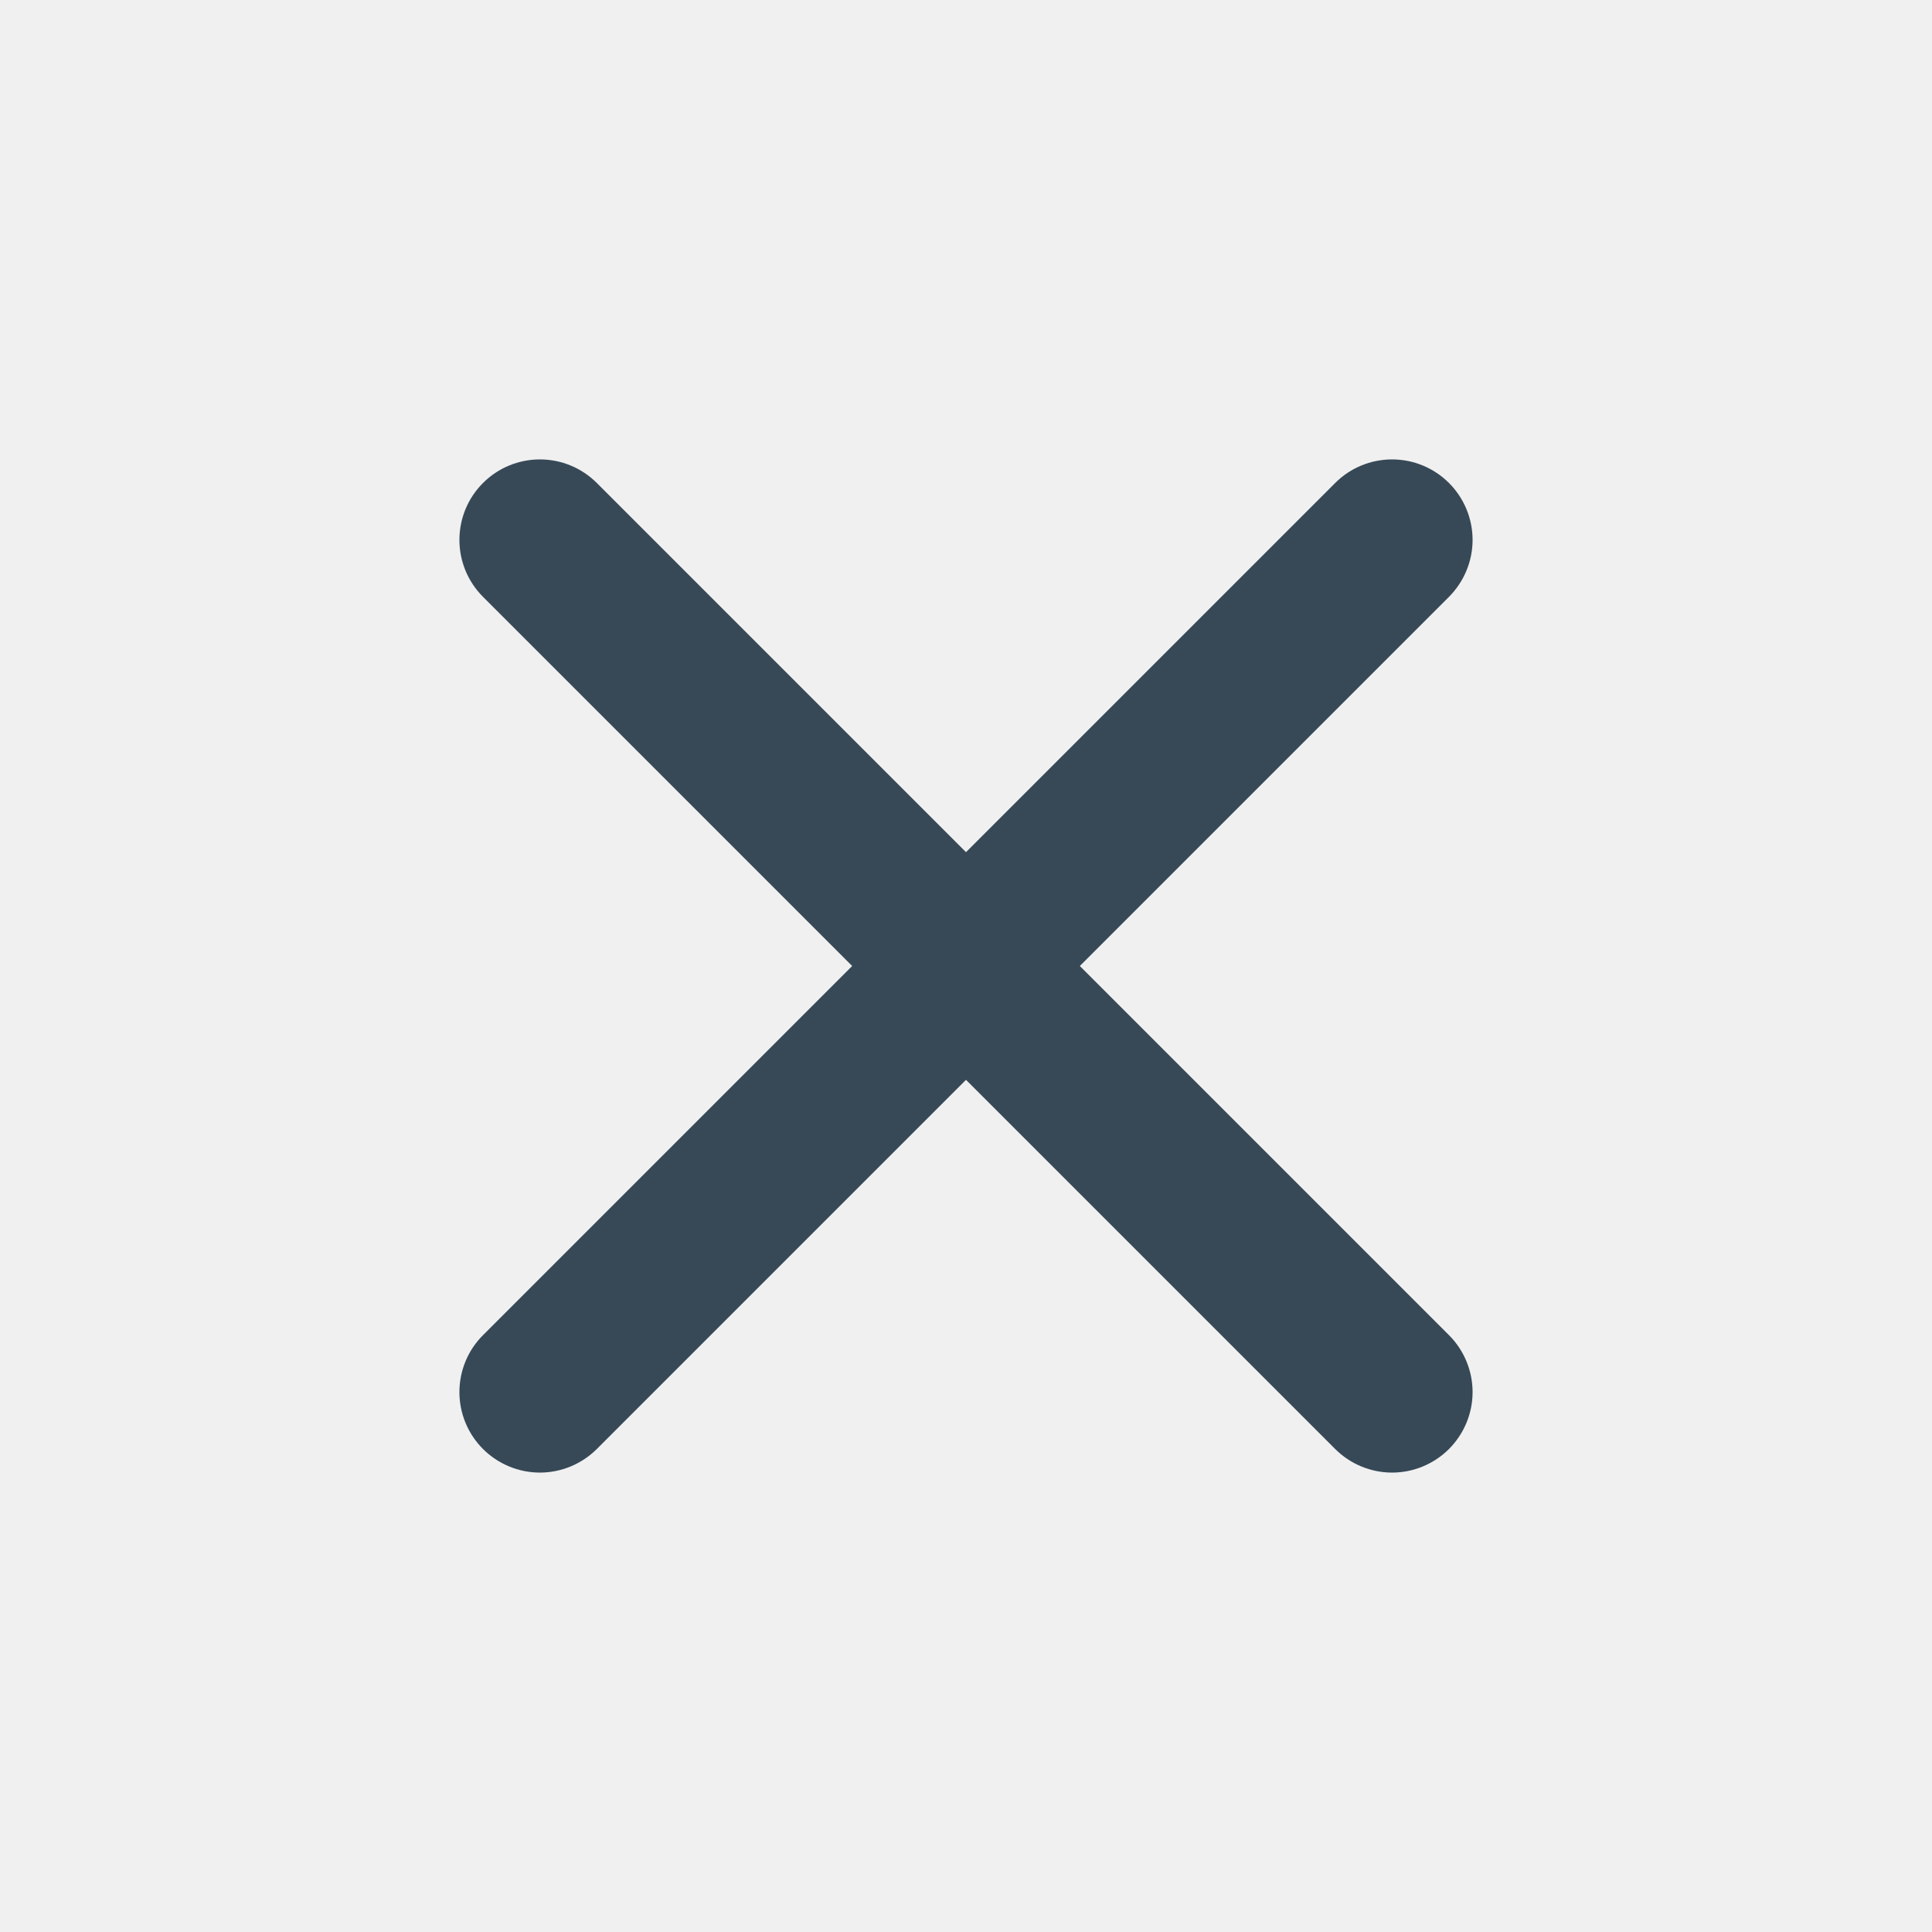
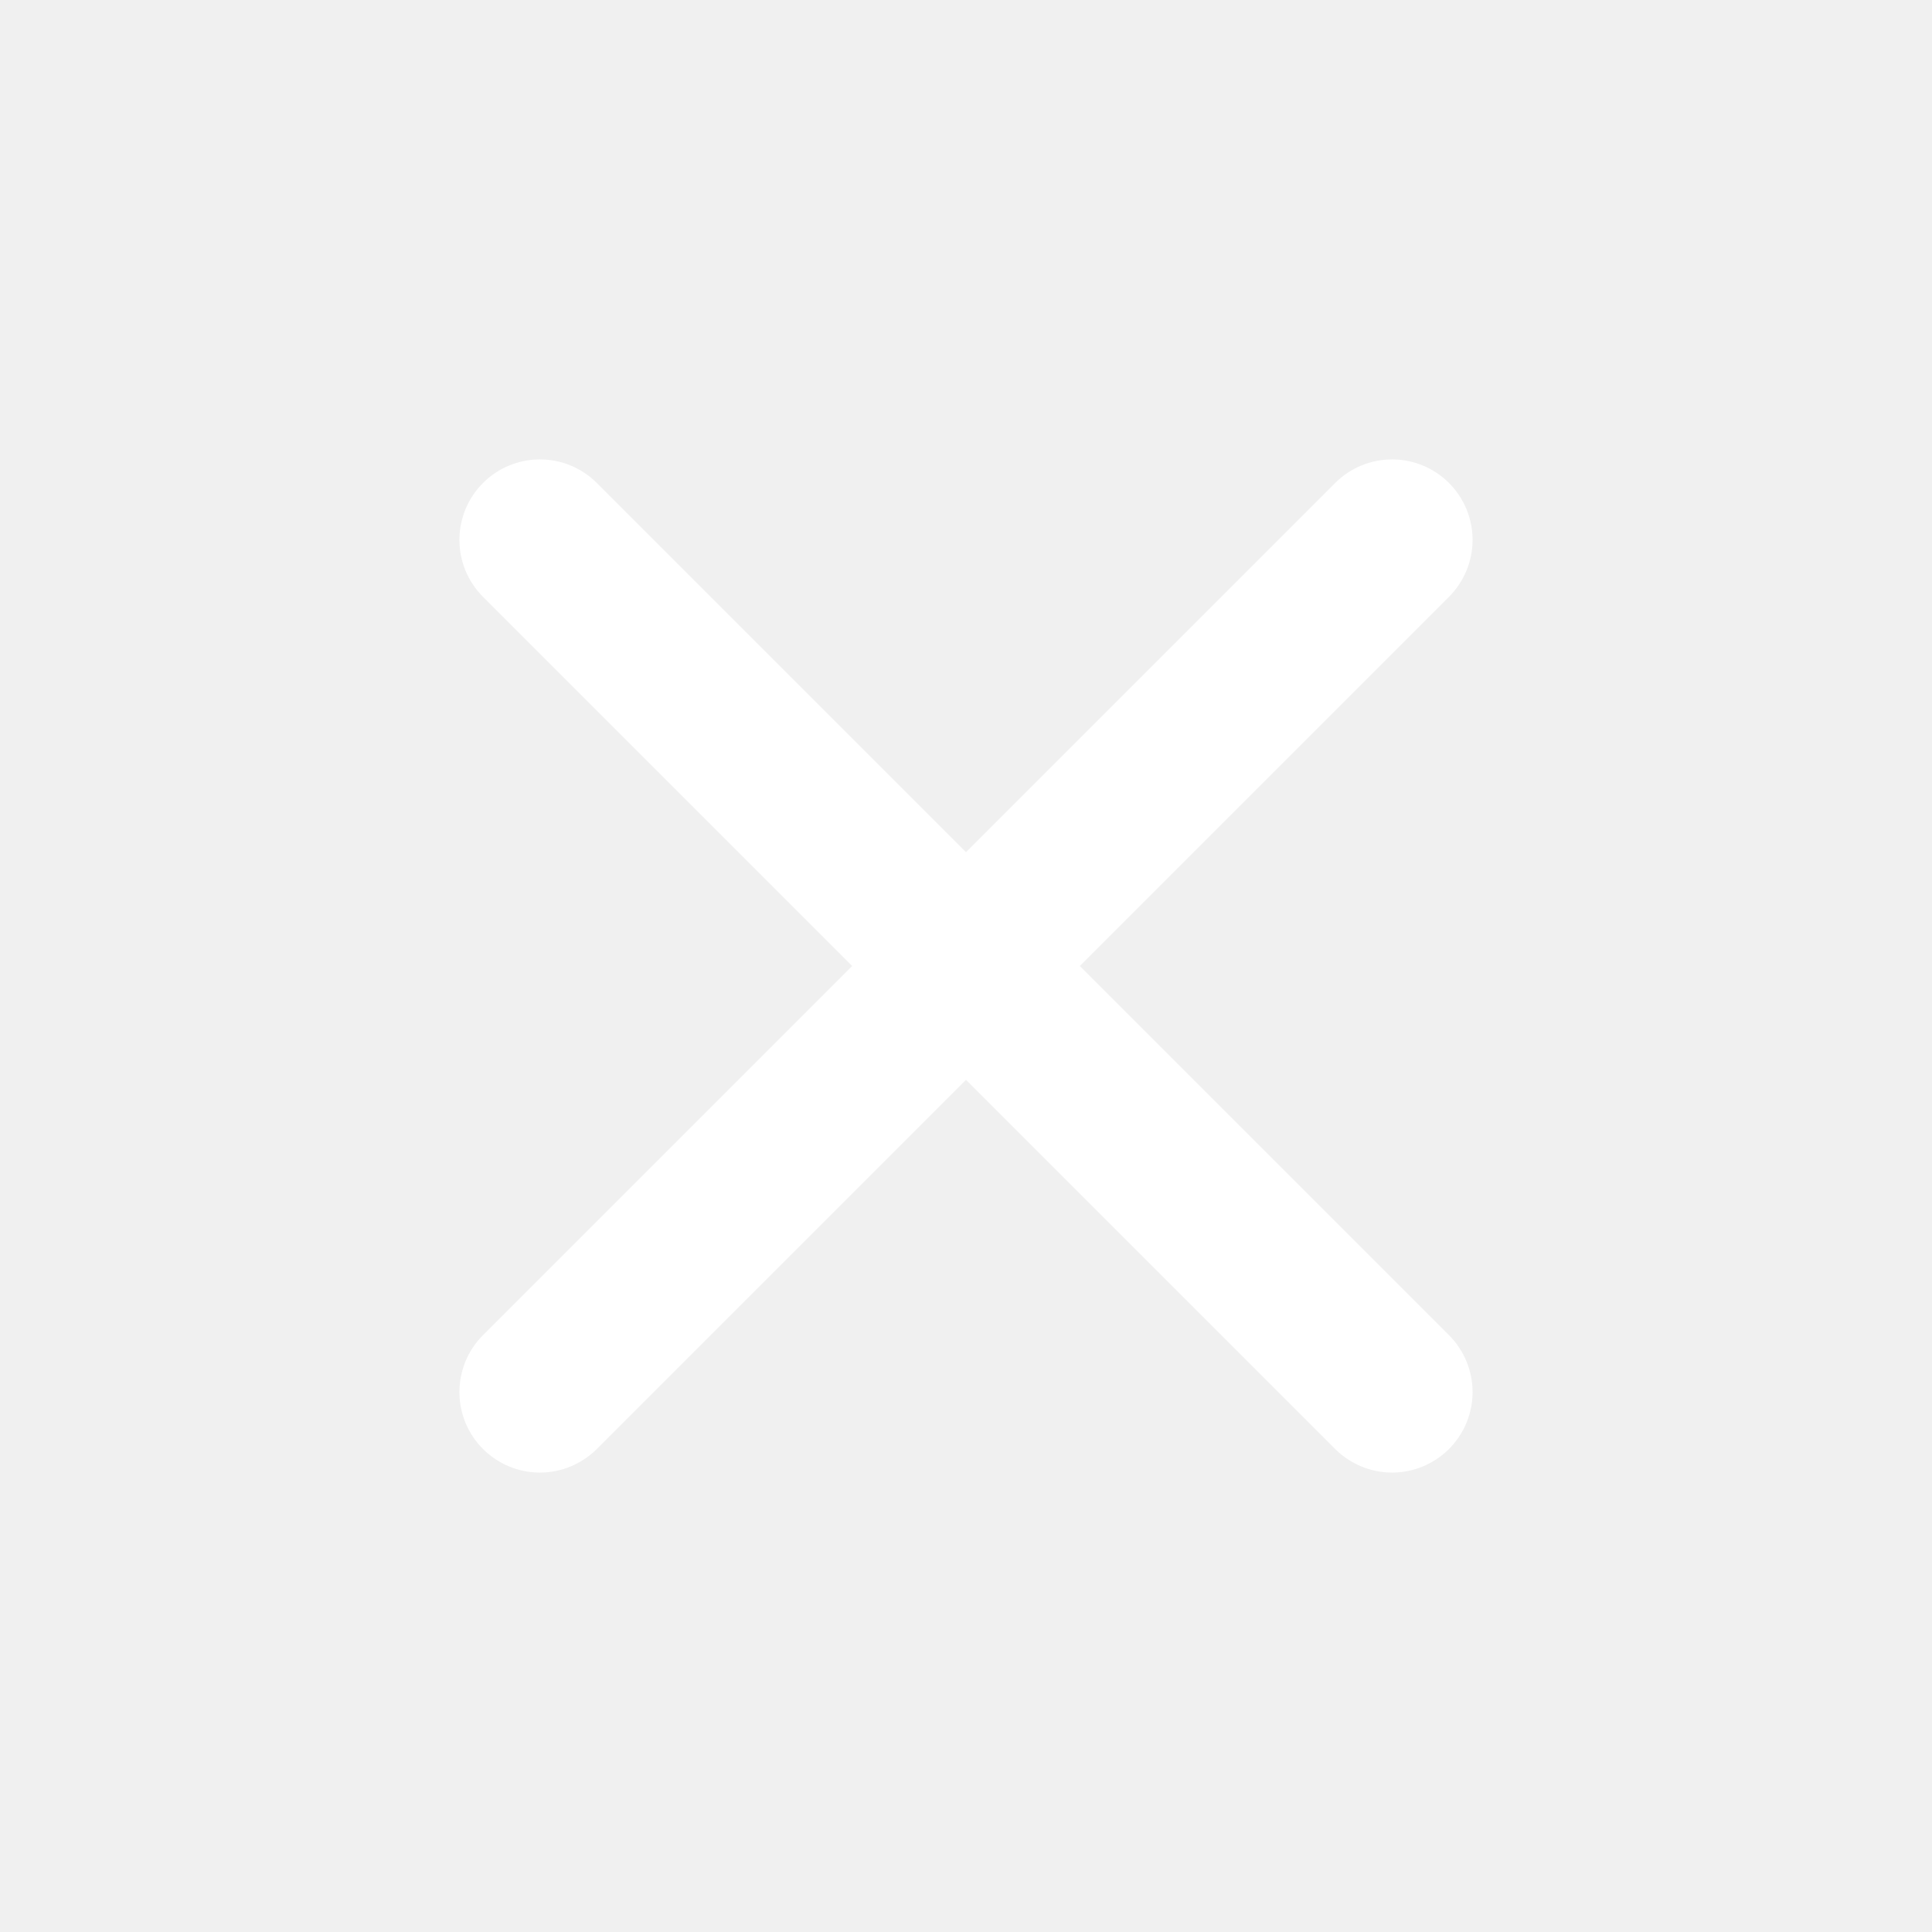
- <svg xmlns="http://www.w3.org/2000/svg" width="24" height="24" viewBox="0 0 24 24" fill="none">
+ <svg xmlns="http://www.w3.org/2000/svg" width="24" height="24" viewBox="0 0 24 24" fill="#ffffff">
  <g id="Icon/close">
-     <path id="Vector" d="M18 6C17.812 5.812 17.558 5.707 17.293 5.707C17.028 5.707 16.773 5.812 16.586 6L12 10.586L7.414 6C7.226 5.812 6.972 5.707 6.707 5.707C6.442 5.707 6.187 5.812 6 6C5.812 6.187 5.707 6.442 5.707 6.707C5.707 6.972 5.812 7.226 6 7.414L10.586 12L6 16.586C5.812 16.773 5.707 17.028 5.707 17.293C5.707 17.558 5.812 17.812 6 18C6.187 18.187 6.442 18.293 6.707 18.293C6.972 18.293 7.226 18.187 7.414 18L12 13.414L16.586 18C16.773 18.187 17.028 18.293 17.293 18.293C17.558 18.293 17.812 18.187 18 18C18.187 17.812 18.293 17.558 18.293 17.293C18.293 17.028 18.187 16.773 18 16.586L13.414 12L18 7.414C18.187 7.226 18.293 6.972 18.293 6.707C18.293 6.442 18.187 6.187 18 6Z" fill="#374957" />
+     <path id="Vector" d="M18 6C17.812 5.812 17.558 5.707 17.293 5.707C17.028 5.707 16.773 5.812 16.586 6L12 10.586L7.414 6C7.226 5.812 6.972 5.707 6.707 5.707C6.442 5.707 6.187 5.812 6 6C5.812 6.187 5.707 6.442 5.707 6.707C5.707 6.972 5.812 7.226 6 7.414L10.586 12L6 16.586C5.812 16.773 5.707 17.028 5.707 17.293C5.707 17.558 5.812 17.812 6 18C6.187 18.187 6.442 18.293 6.707 18.293C6.972 18.293 7.226 18.187 7.414 18L12 13.414L16.586 18C16.773 18.187 17.028 18.293 17.293 18.293C17.558 18.293 17.812 18.187 18 18C18.187 17.812 18.293 17.558 18.293 17.293C18.293 17.028 18.187 16.773 18 16.586L13.414 12L18 7.414C18.187 7.226 18.293 6.972 18.293 6.707C18.293 6.442 18.187 6.187 18 6Z" fill="#fff" />
  </g>
</svg>
